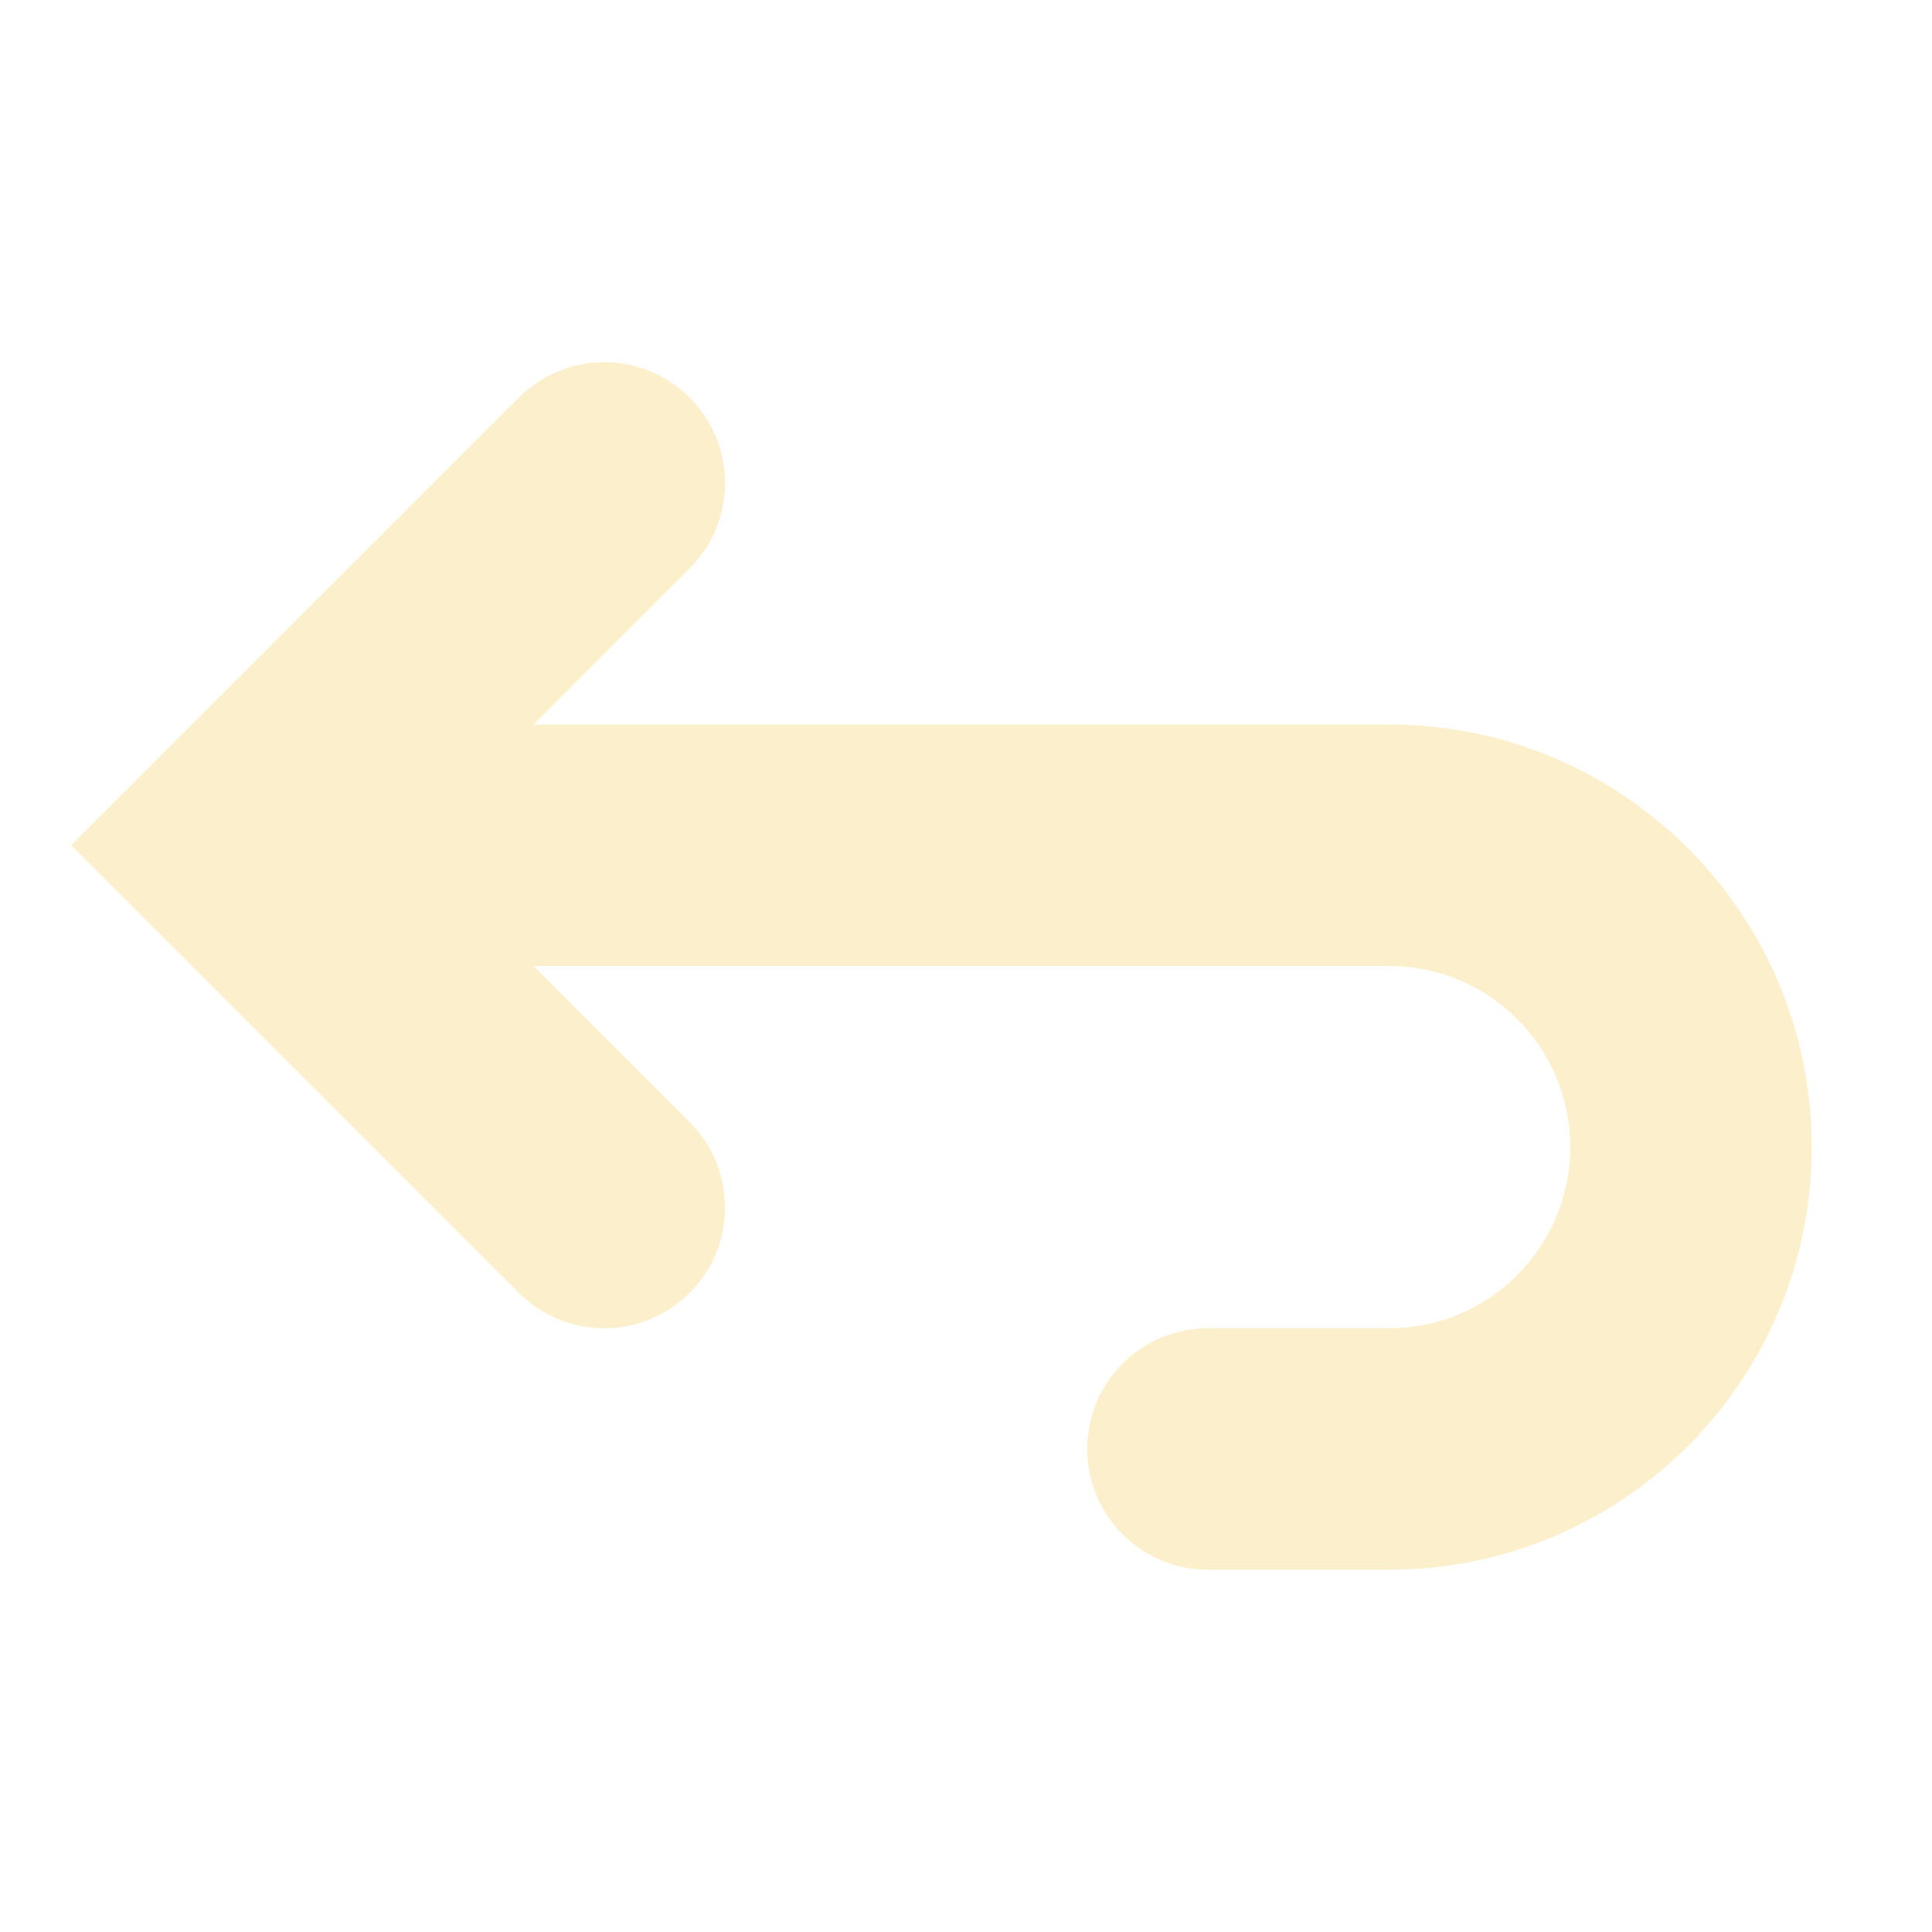
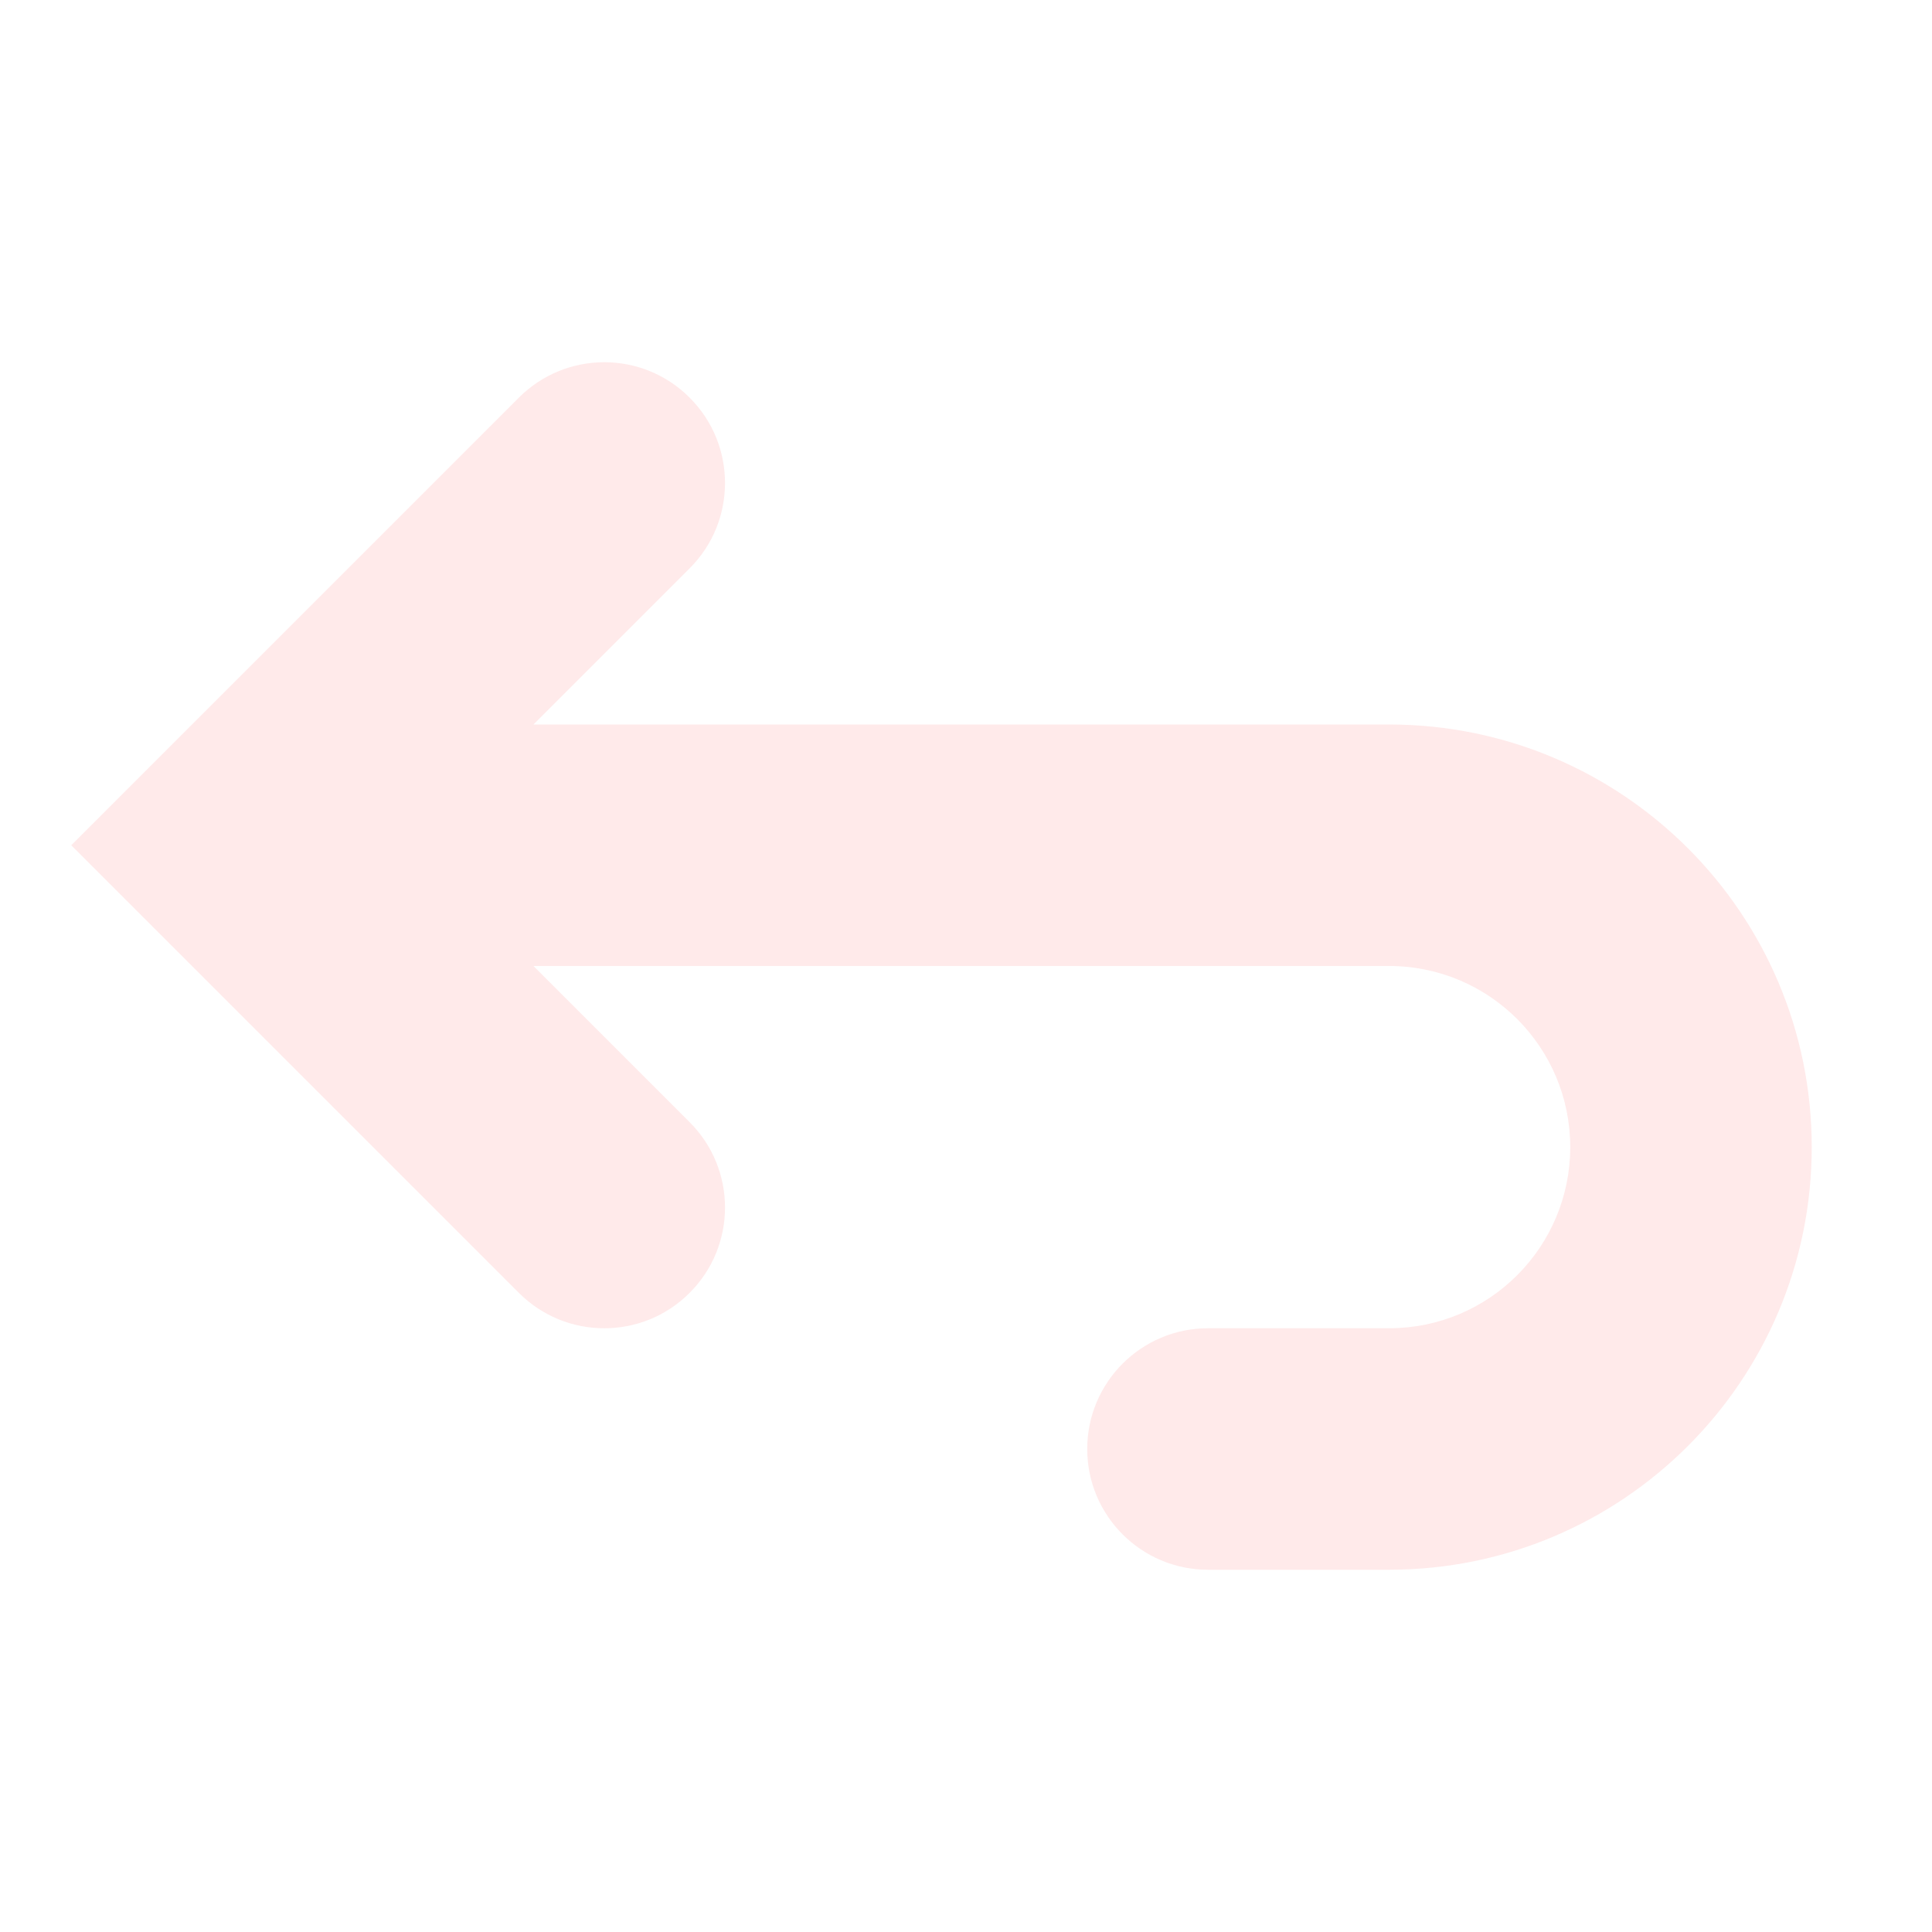
<svg xmlns="http://www.w3.org/2000/svg" width="800px" height="800px" viewBox="0 0 16 16">
-   <path fill="#FCEFCB" fill-rule="evenodd" d="M4.297,3.293 L0.59,7 L4.297,10.707 C4.688,11.098 5.321,11.098 5.711,10.707 C6.102,10.317 6.102,9.683 5.711,9.293 L4.418,8 L11.504,8 C12.333,8 13.004,8.672 13.004,9.5 C13.004,10.328 12.333,11 11.504,11 L10.004,11 C9.452,11 9.004,11.448 9.004,12 C9.004,12.552 9.452,13 10.004,13 L11.504,13 C13.437,13 15.004,11.433 15.004,9.5 C15.004,7.567 13.437,6 11.504,6 L4.418,6 L5.711,4.707 C6.102,4.317 6.102,3.683 5.711,3.293 C5.321,2.902 4.688,2.902 4.297,3.293 Z" />
+   <path fill="#FFEAEA" fill-rule="evenodd" d="M4.297,3.293 L0.59,7 L4.297,10.707 C4.688,11.098 5.321,11.098 5.711,10.707 C6.102,10.317 6.102,9.683 5.711,9.293 L4.418,8 L11.504,8 C12.333,8 13.004,8.672 13.004,9.5 C13.004,10.328 12.333,11 11.504,11 L10.004,11 C9.452,11 9.004,11.448 9.004,12 C9.004,12.552 9.452,13 10.004,13 L11.504,13 C13.437,13 15.004,11.433 15.004,9.5 C15.004,7.567 13.437,6 11.504,6 L4.418,6 L5.711,4.707 C6.102,4.317 6.102,3.683 5.711,3.293 C5.321,2.902 4.688,2.902 4.297,3.293 Z" />
</svg>
